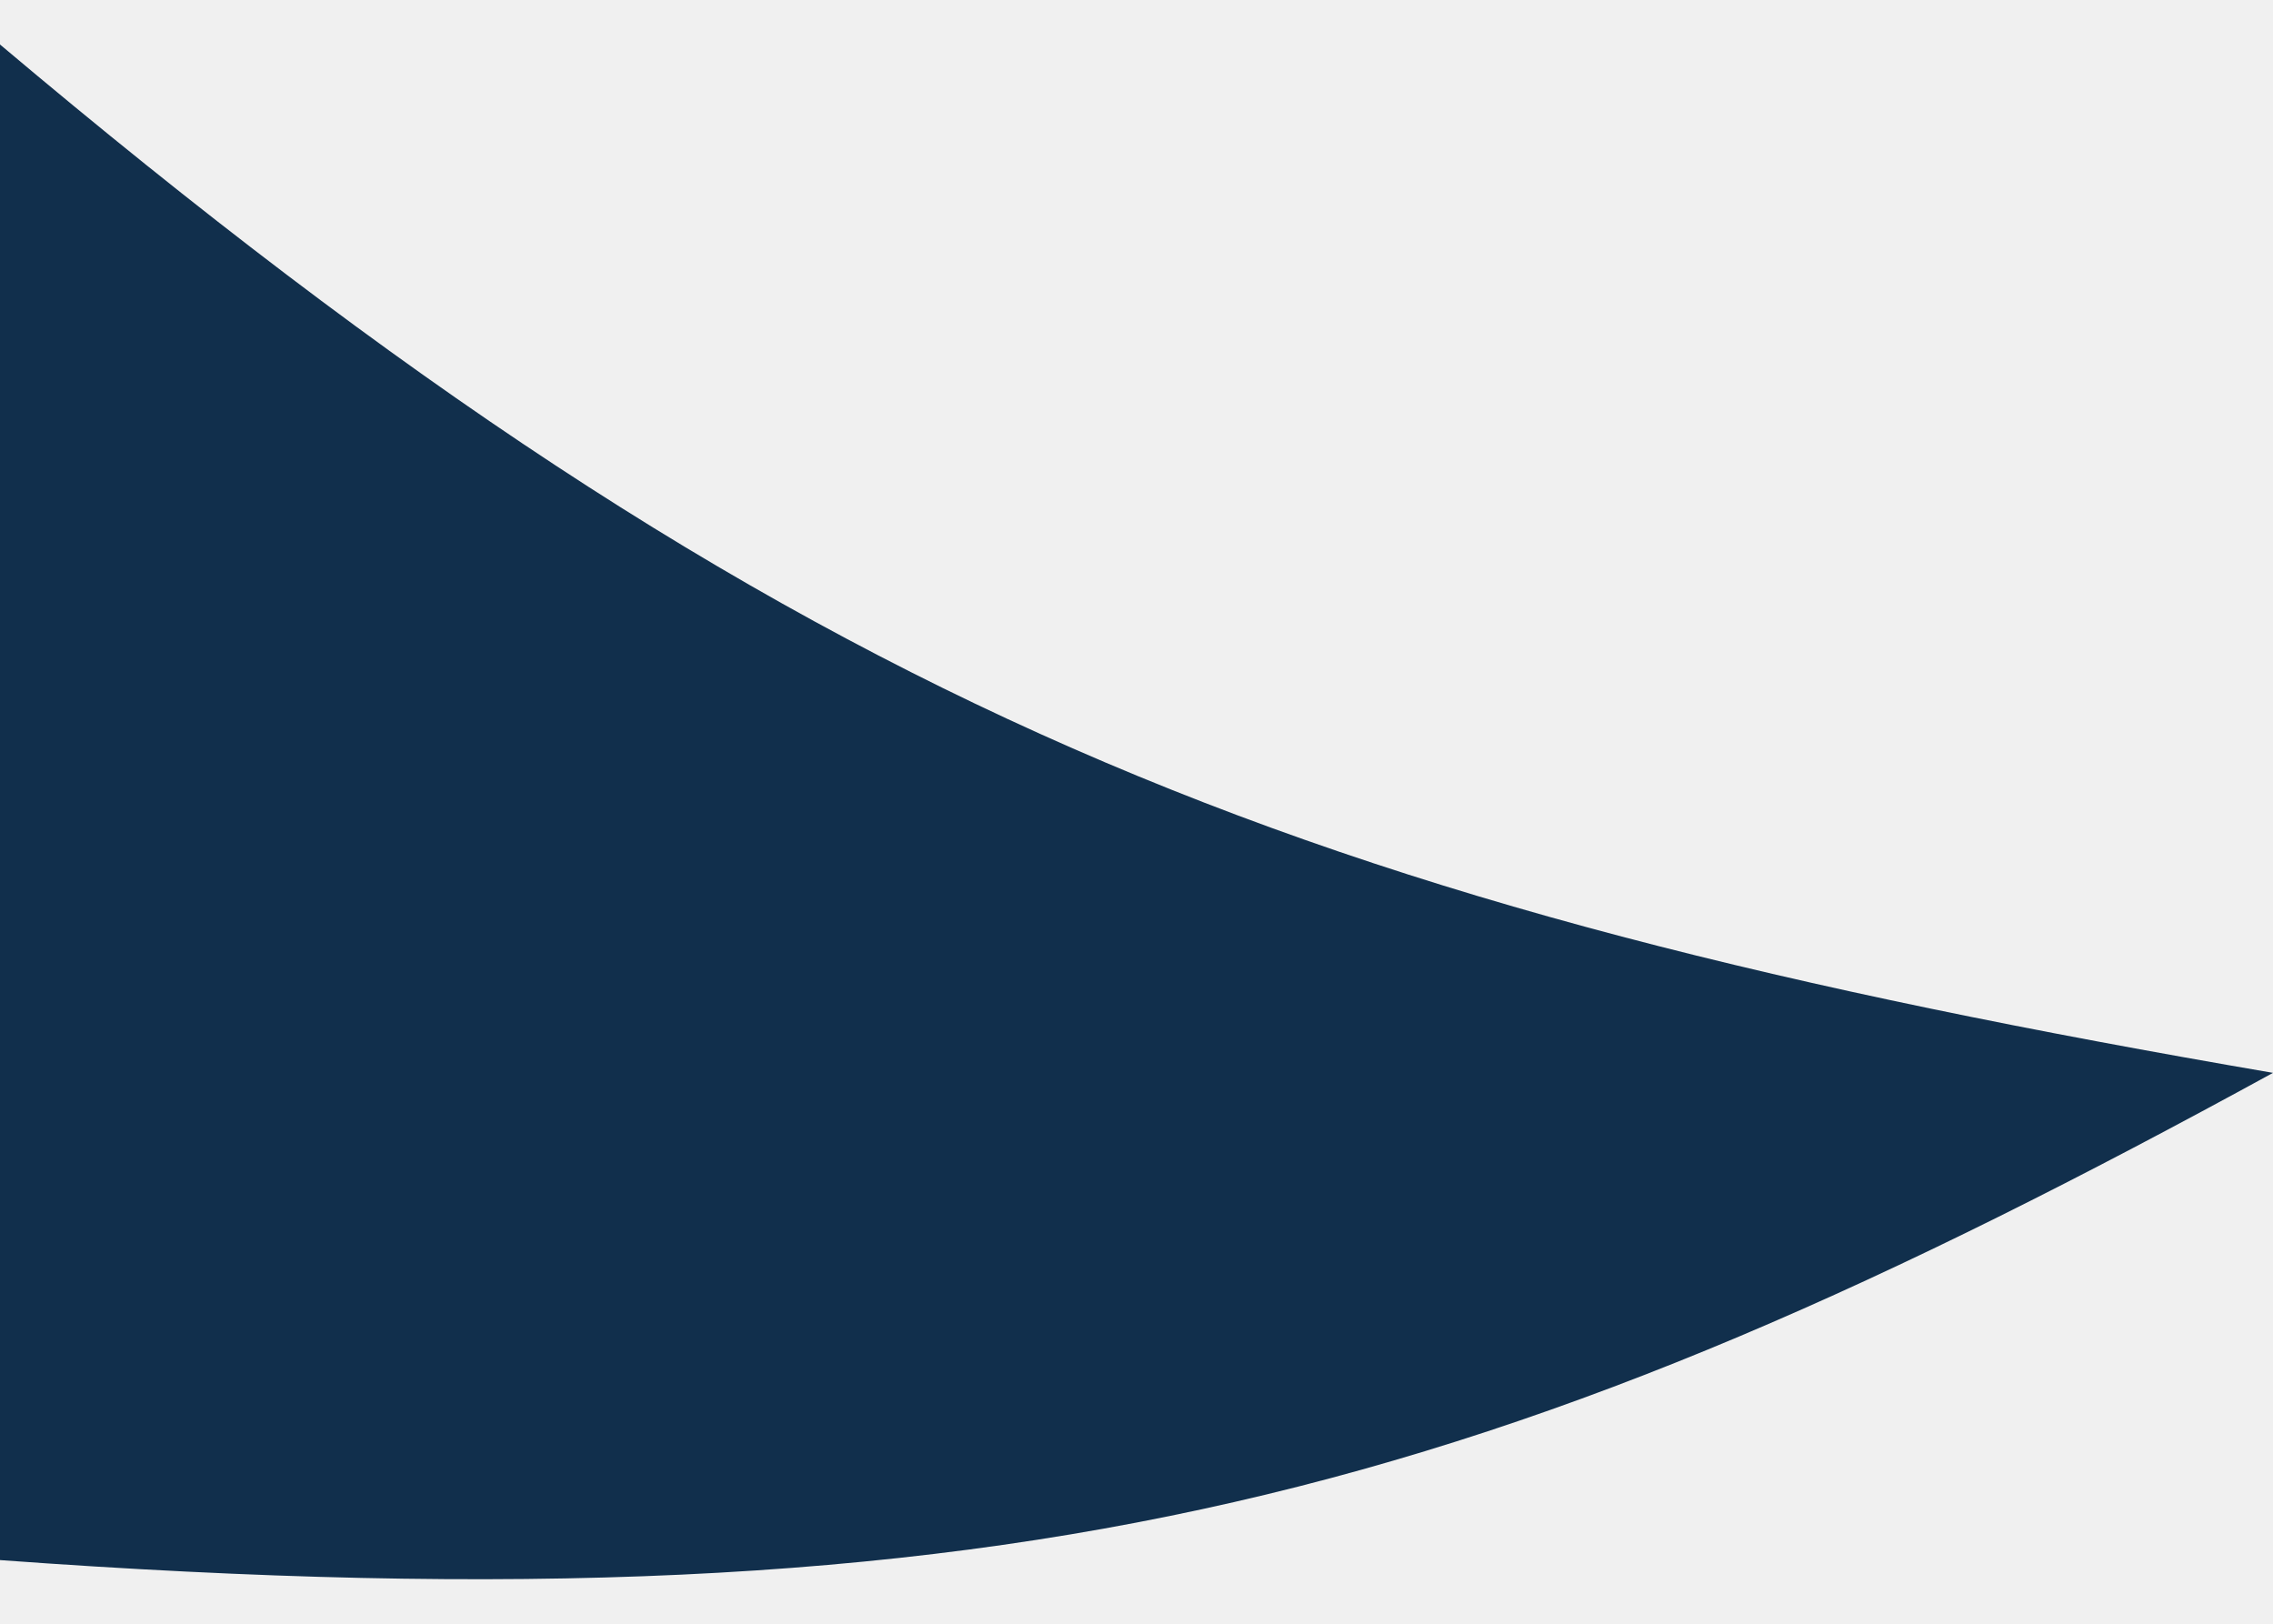
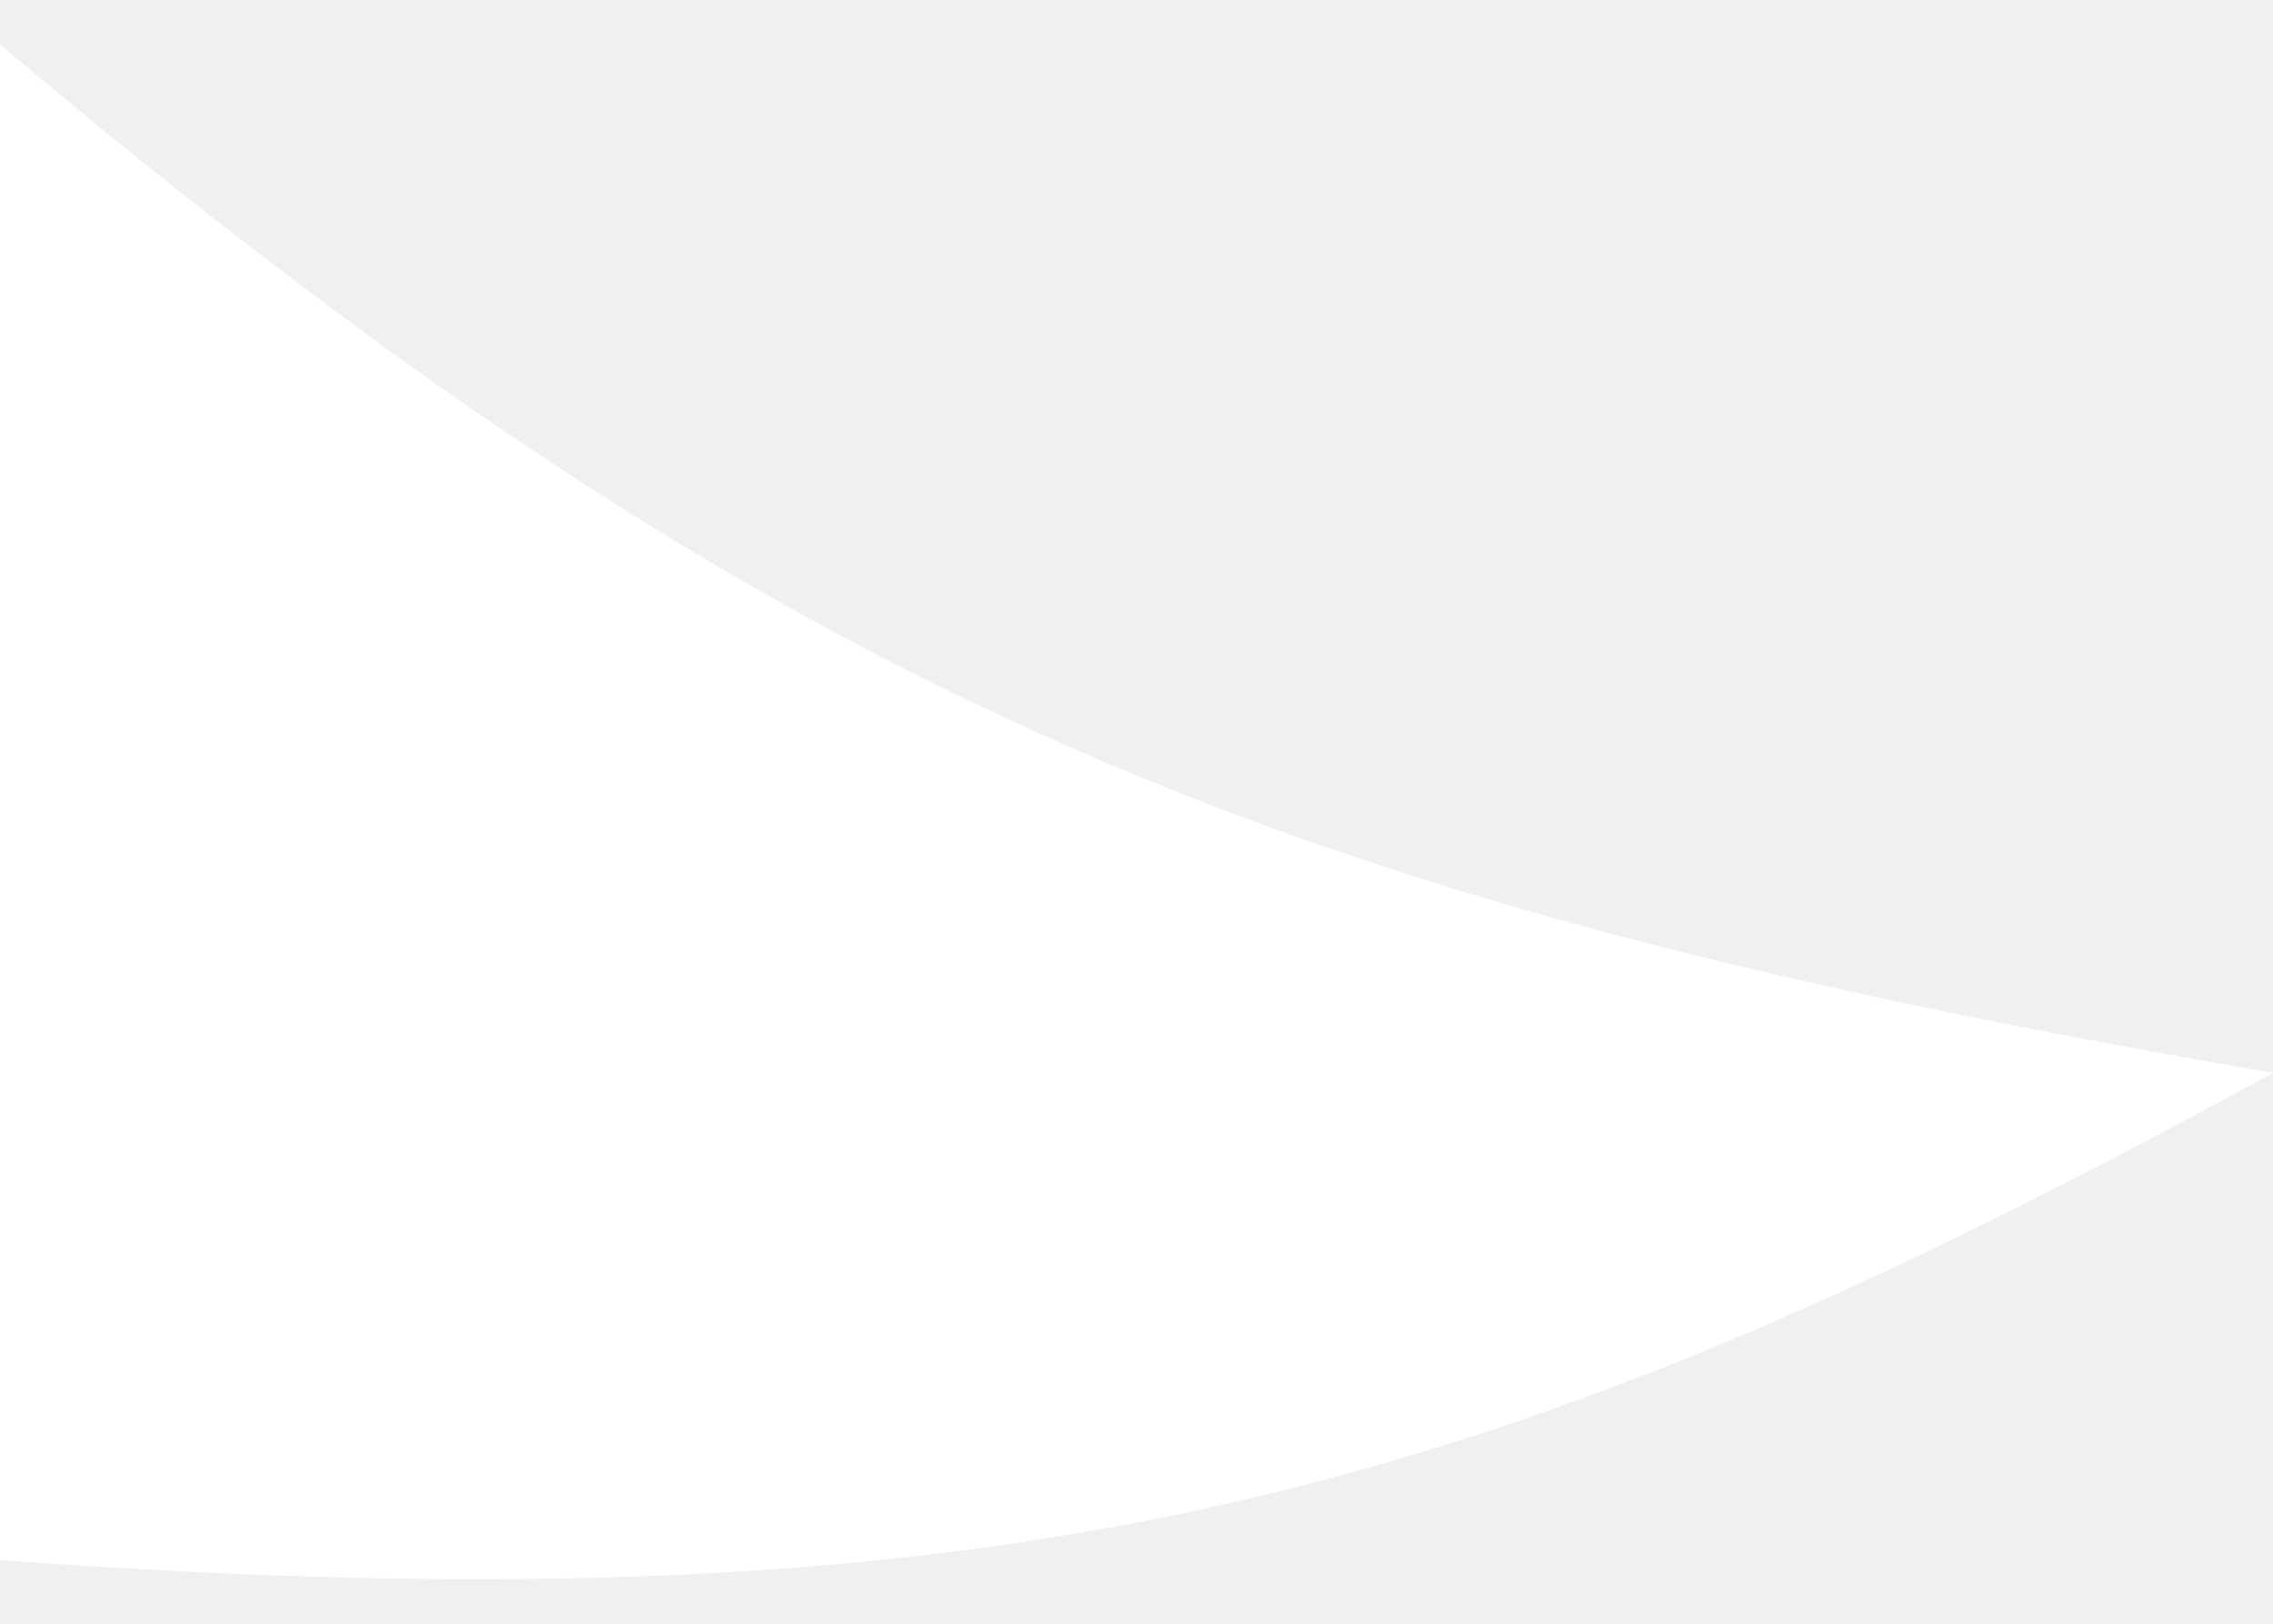
<svg xmlns="http://www.w3.org/2000/svg" width="21" height="15" viewBox="0 0 21 15" fill="none">
-   <path d="M0 14.412V0.411C7.36 6.617 12.066 8.377 21 9.911C13.916 13.788 9.494 15.106 0 14.412Z" fill="#112F4C" />
+   <path d="M0 14.412V0.411C7.36 6.617 12.066 8.377 21 9.911C13.916 13.788 9.494 15.106 0 14.412Z" fill="#FFFFFF" />
</svg>
